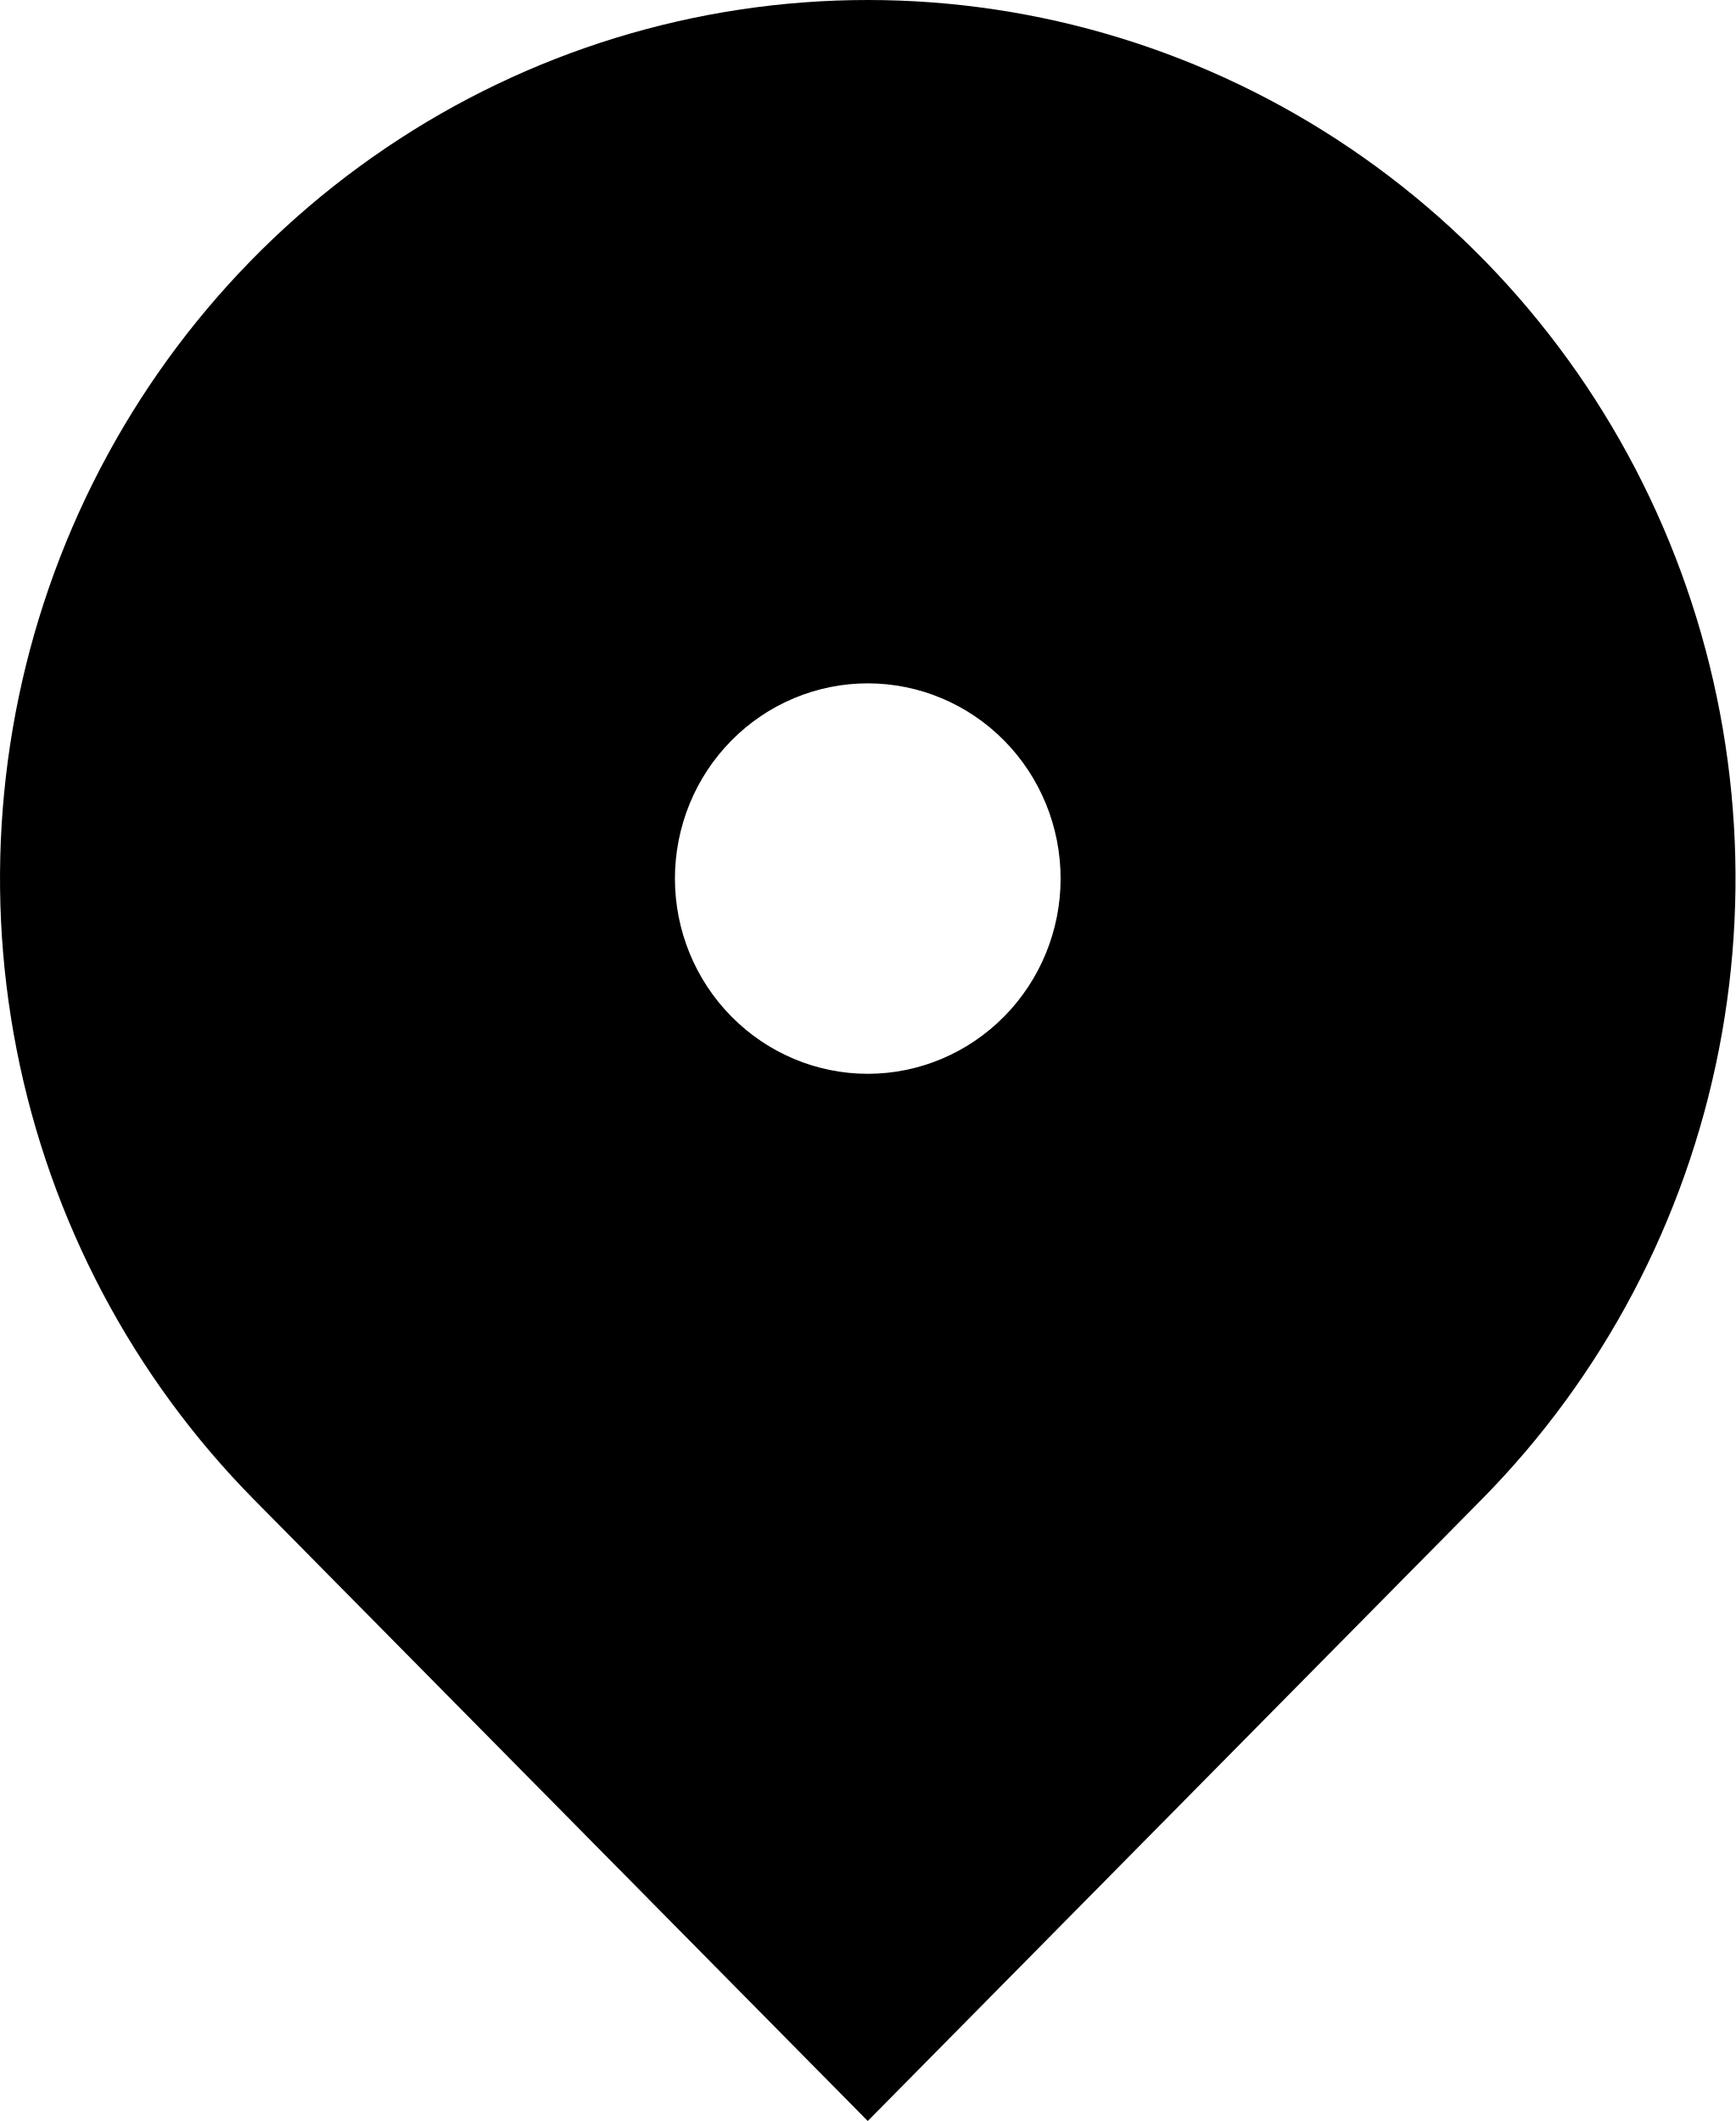
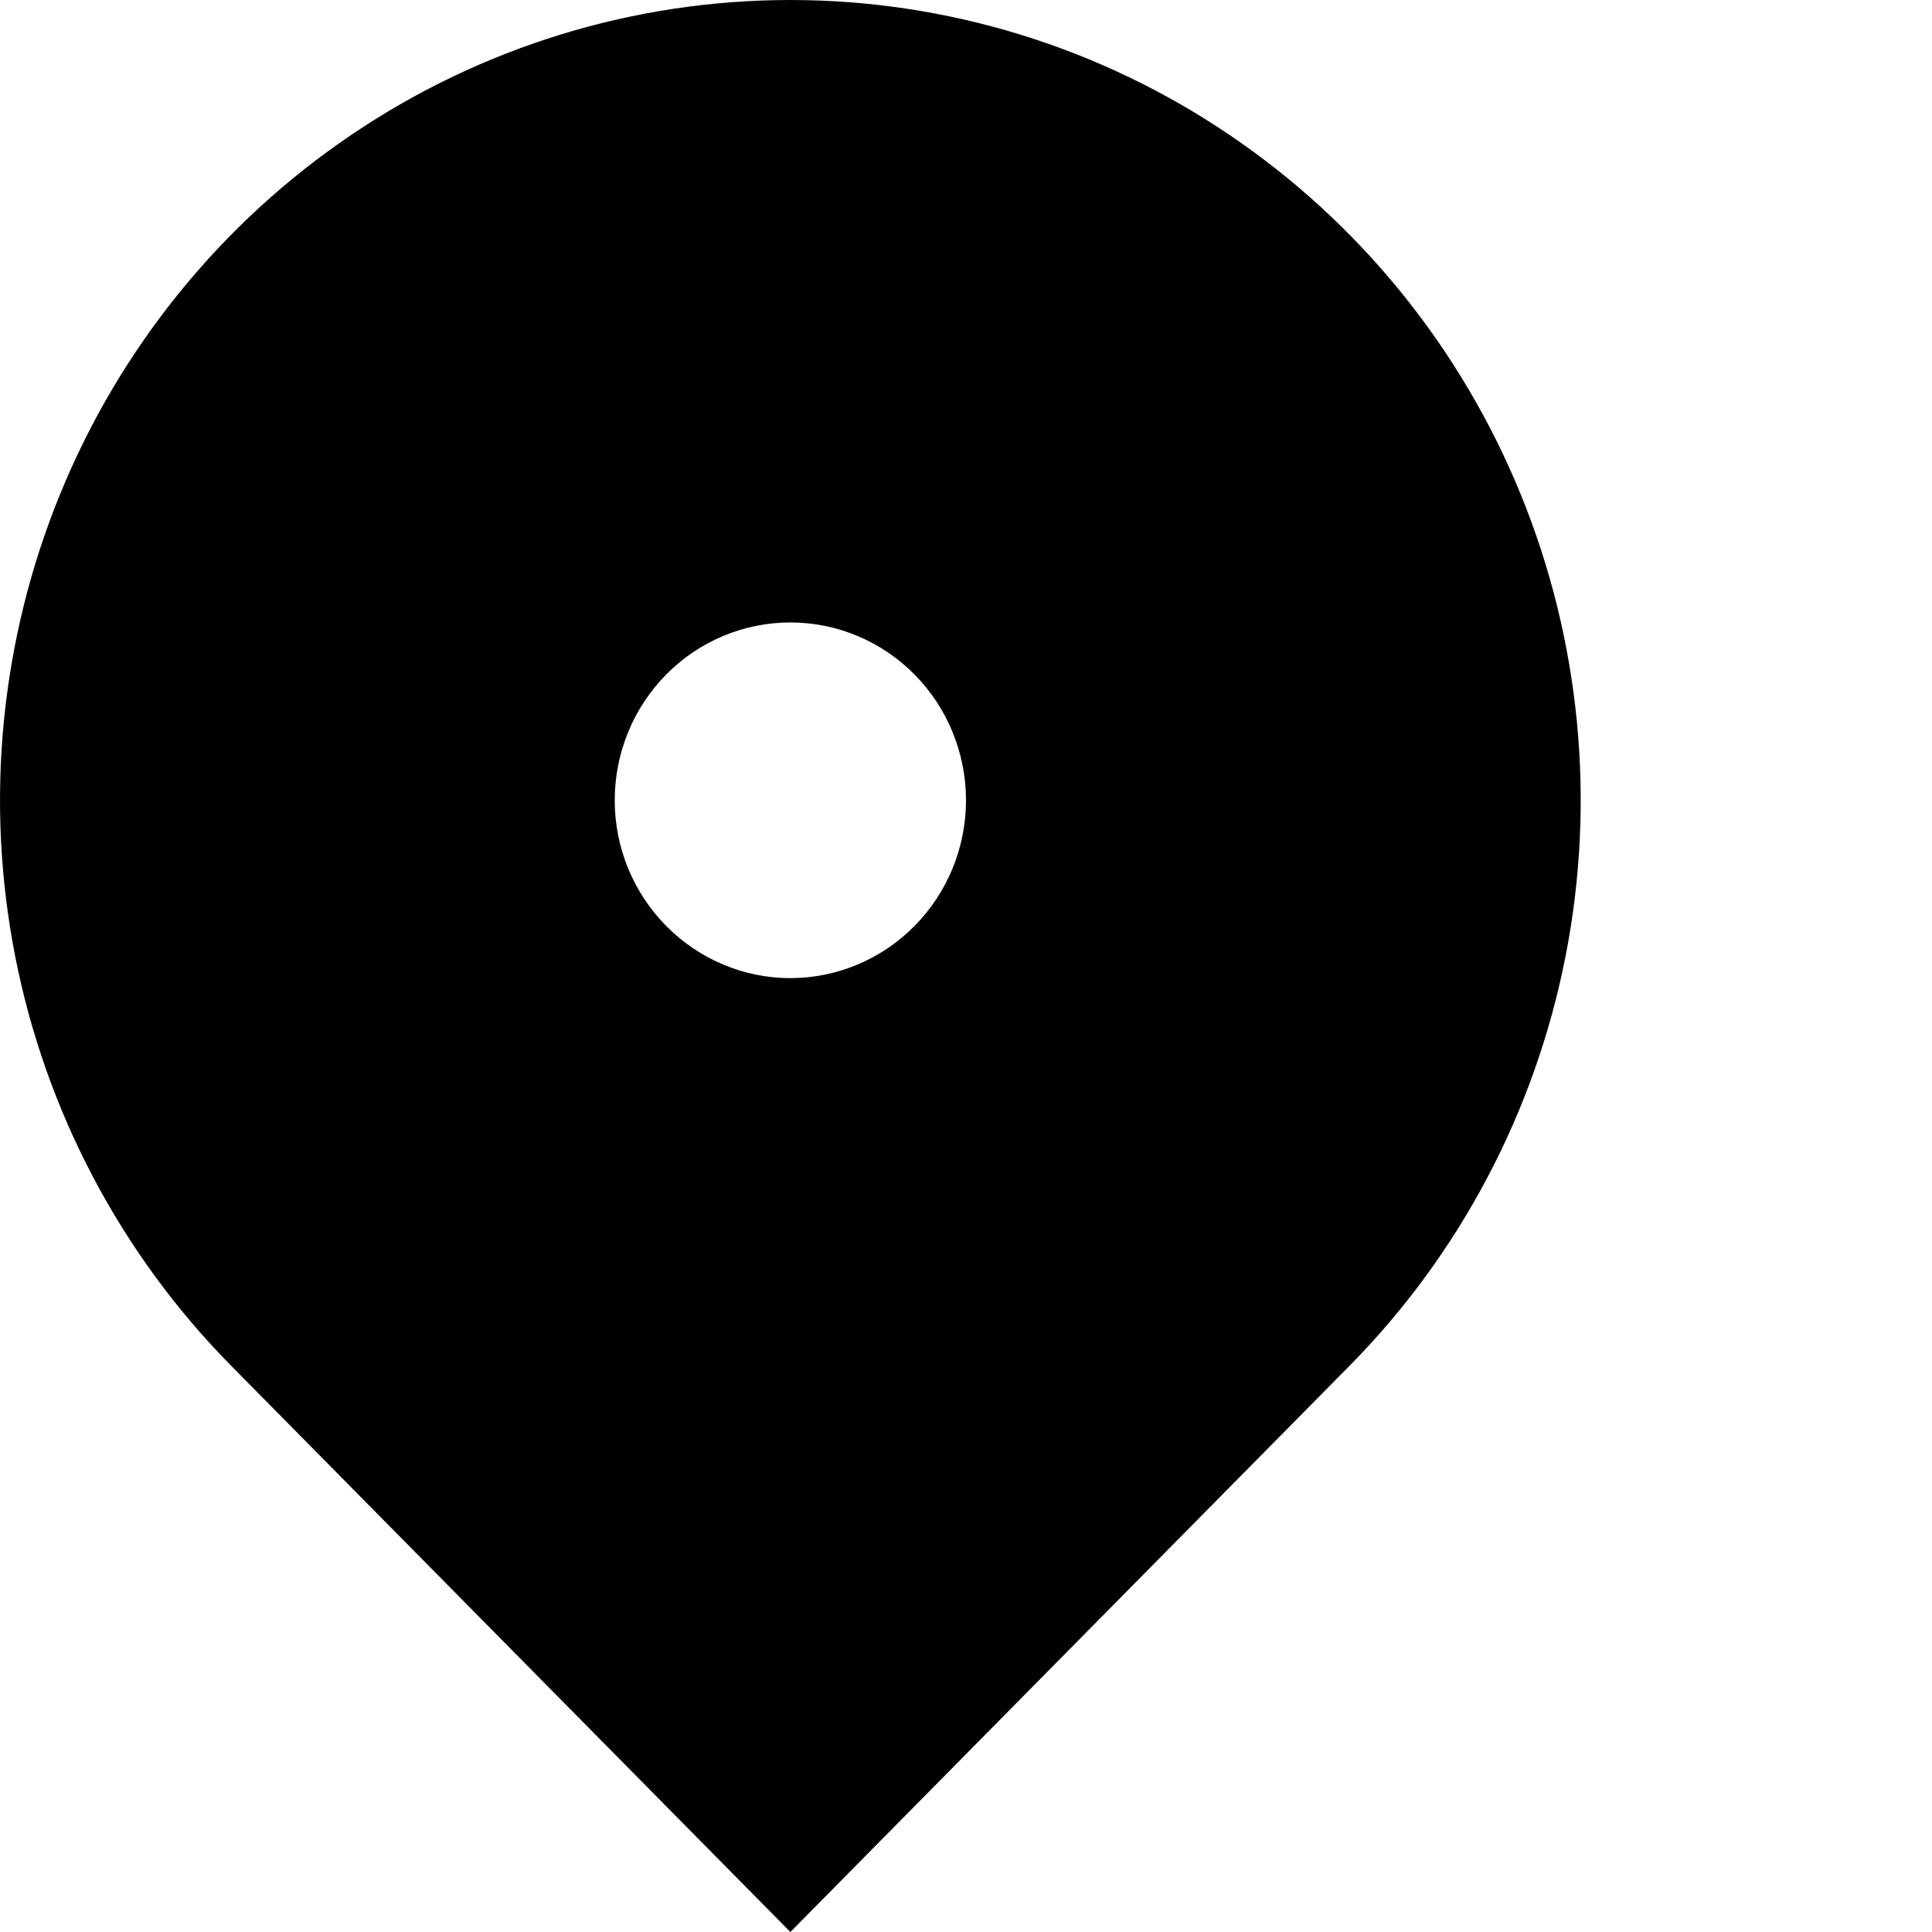
- <svg width="18" height="22" viewBox="0 0 18 22" fill="currentColor">
+ <svg width="22" height="22" viewBox="0 0 22 22" fill="currentColor">
  <path d="M15.364 15.556L9 22L2.636 15.556C1.377 14.282 0.52 12.658 0.173 10.89C-0.174 9.123 0.004 7.291 0.685 5.625C1.366 3.96 2.52 2.537 4 1.536C5.48 0.534 7.22 0 9 0C10.78 0 12.52 0.534 14 1.536C15.48 2.537 16.634 3.96 17.315 5.625C17.996 7.291 18.174 9.123 17.827 10.89C17.48 12.658 16.623 14.282 15.364 15.556ZM9 11.138C9.53 11.138 10.039 10.924 10.414 10.544C10.789 10.165 11 9.65 11 9.113C11 8.576 10.789 8.06 10.414 7.681C10.039 7.301 9.53 7.088 9 7.088C8.47 7.088 7.961 7.301 7.586 7.681C7.211 8.06 7 8.576 7 9.113C7 9.65 7.211 10.165 7.586 10.544C7.961 10.924 8.47 11.138 9 11.138Z" />
</svg>
